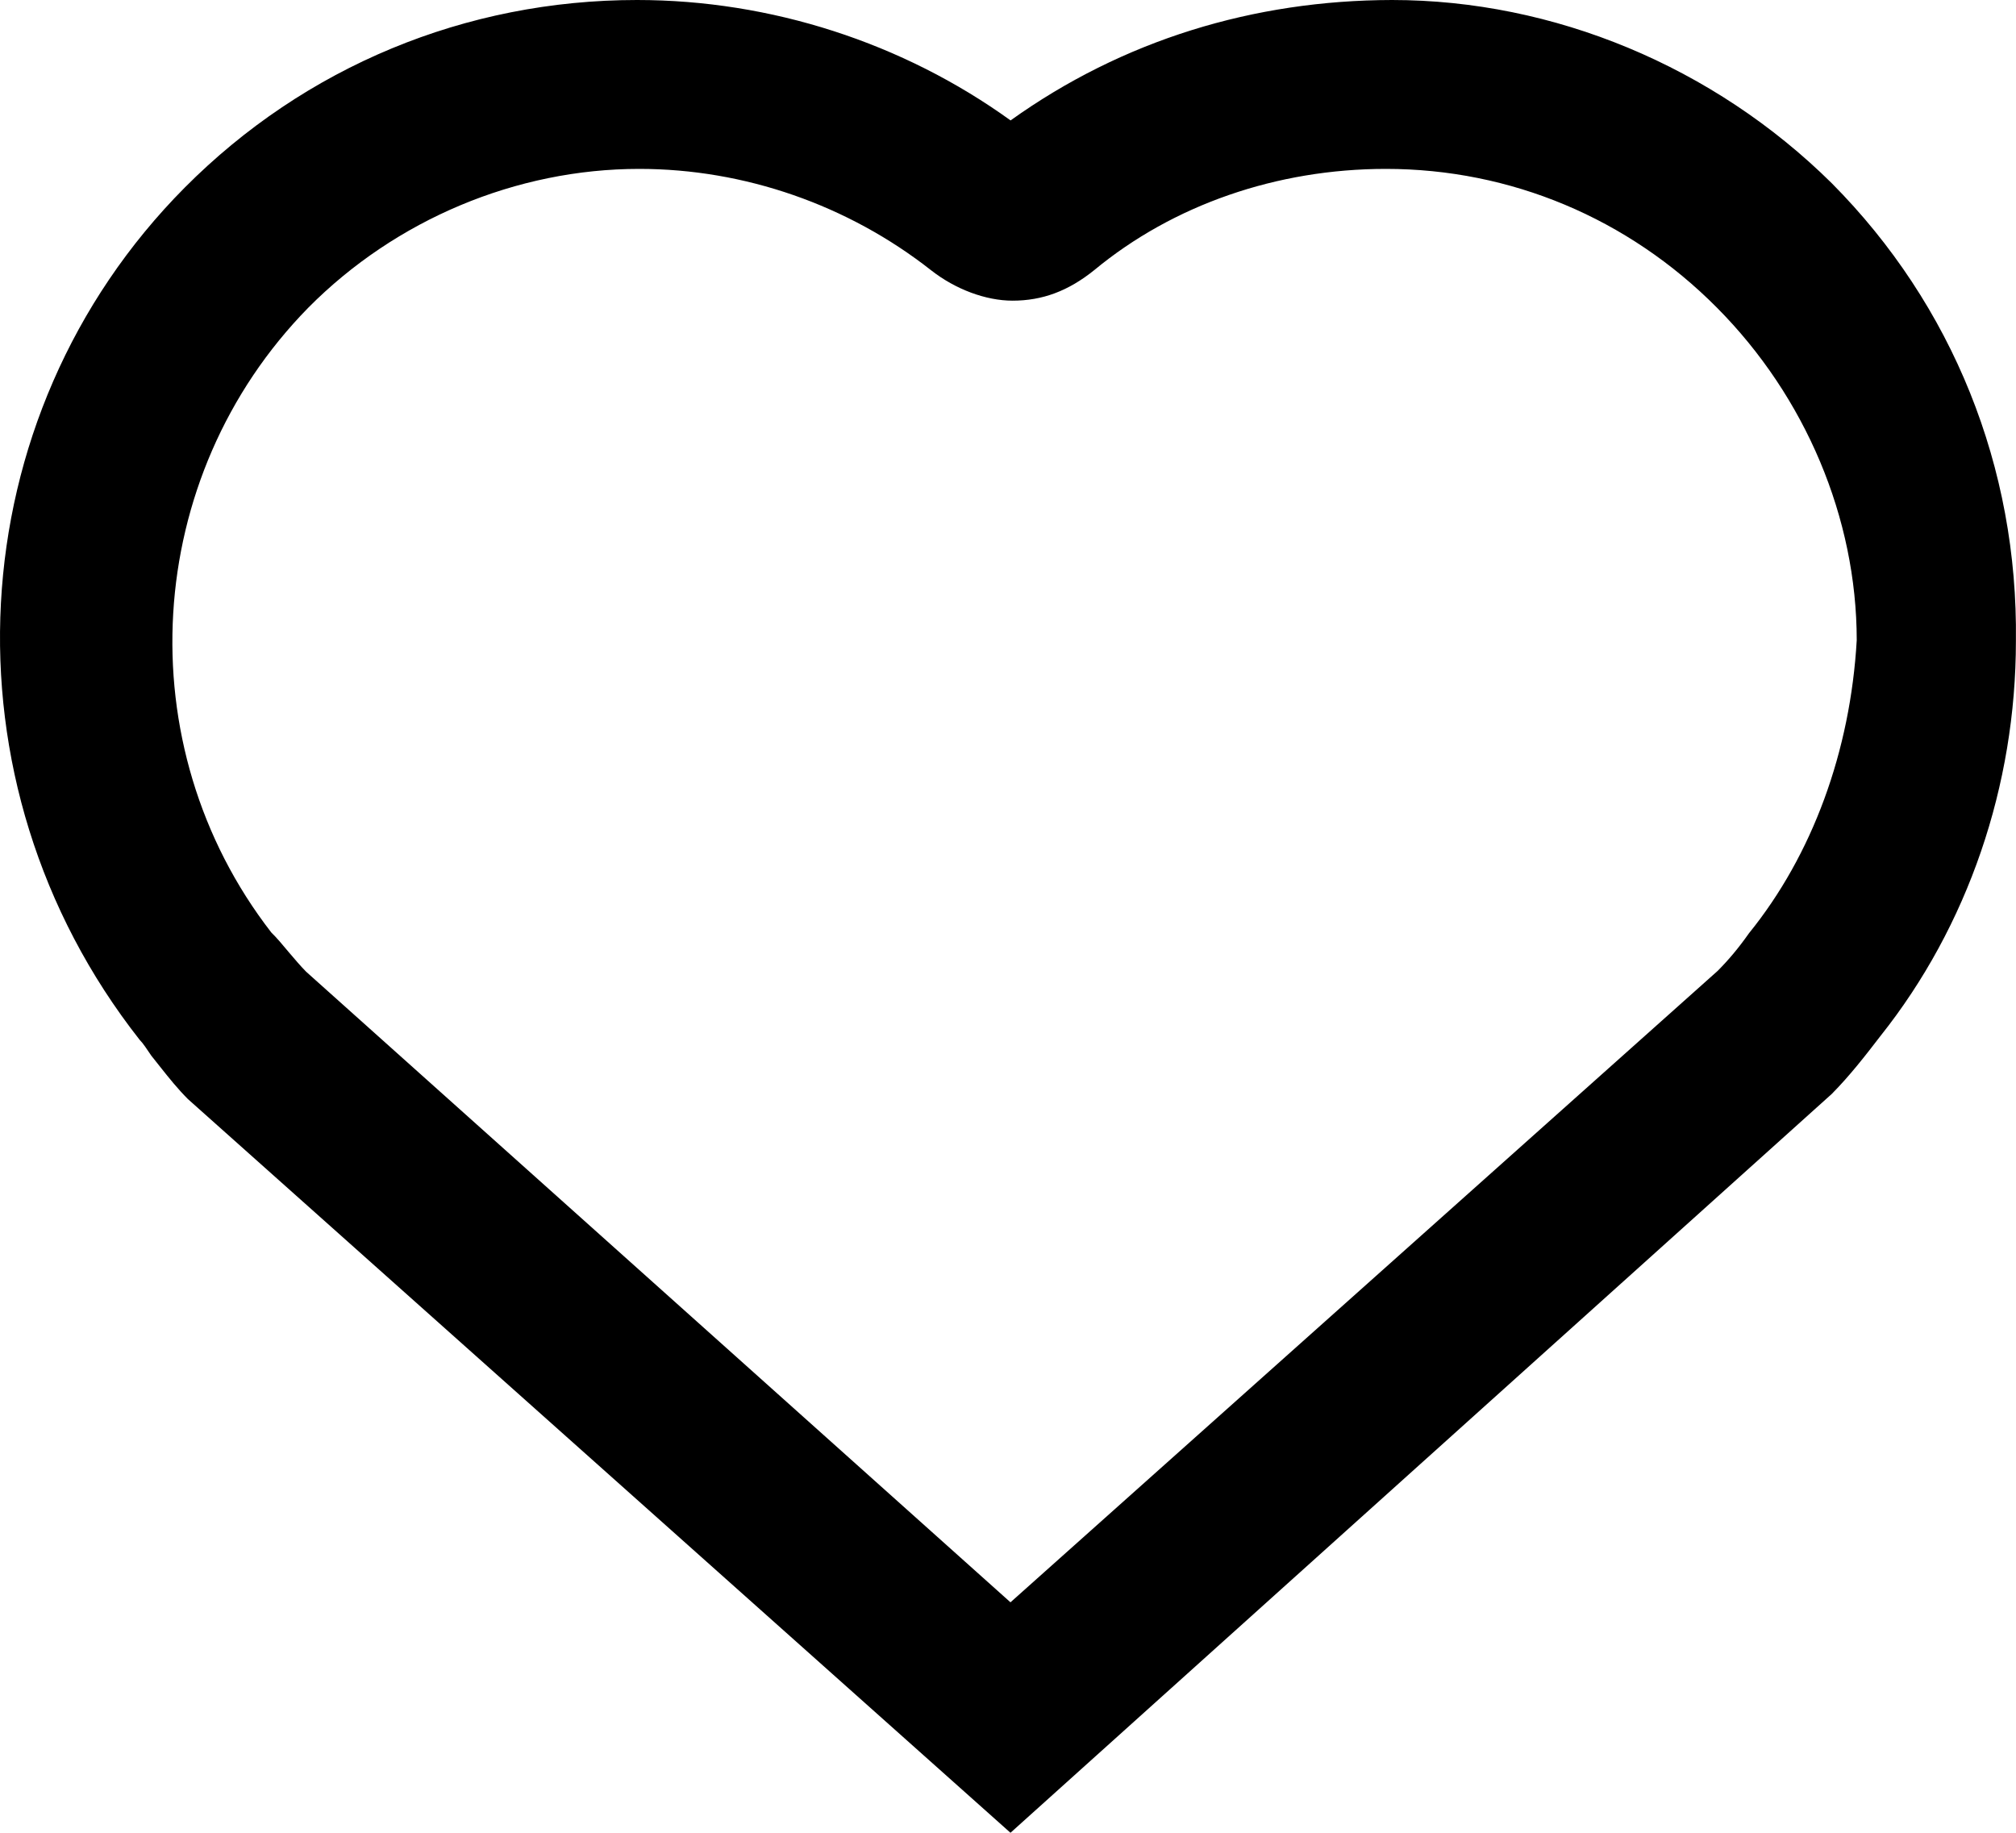
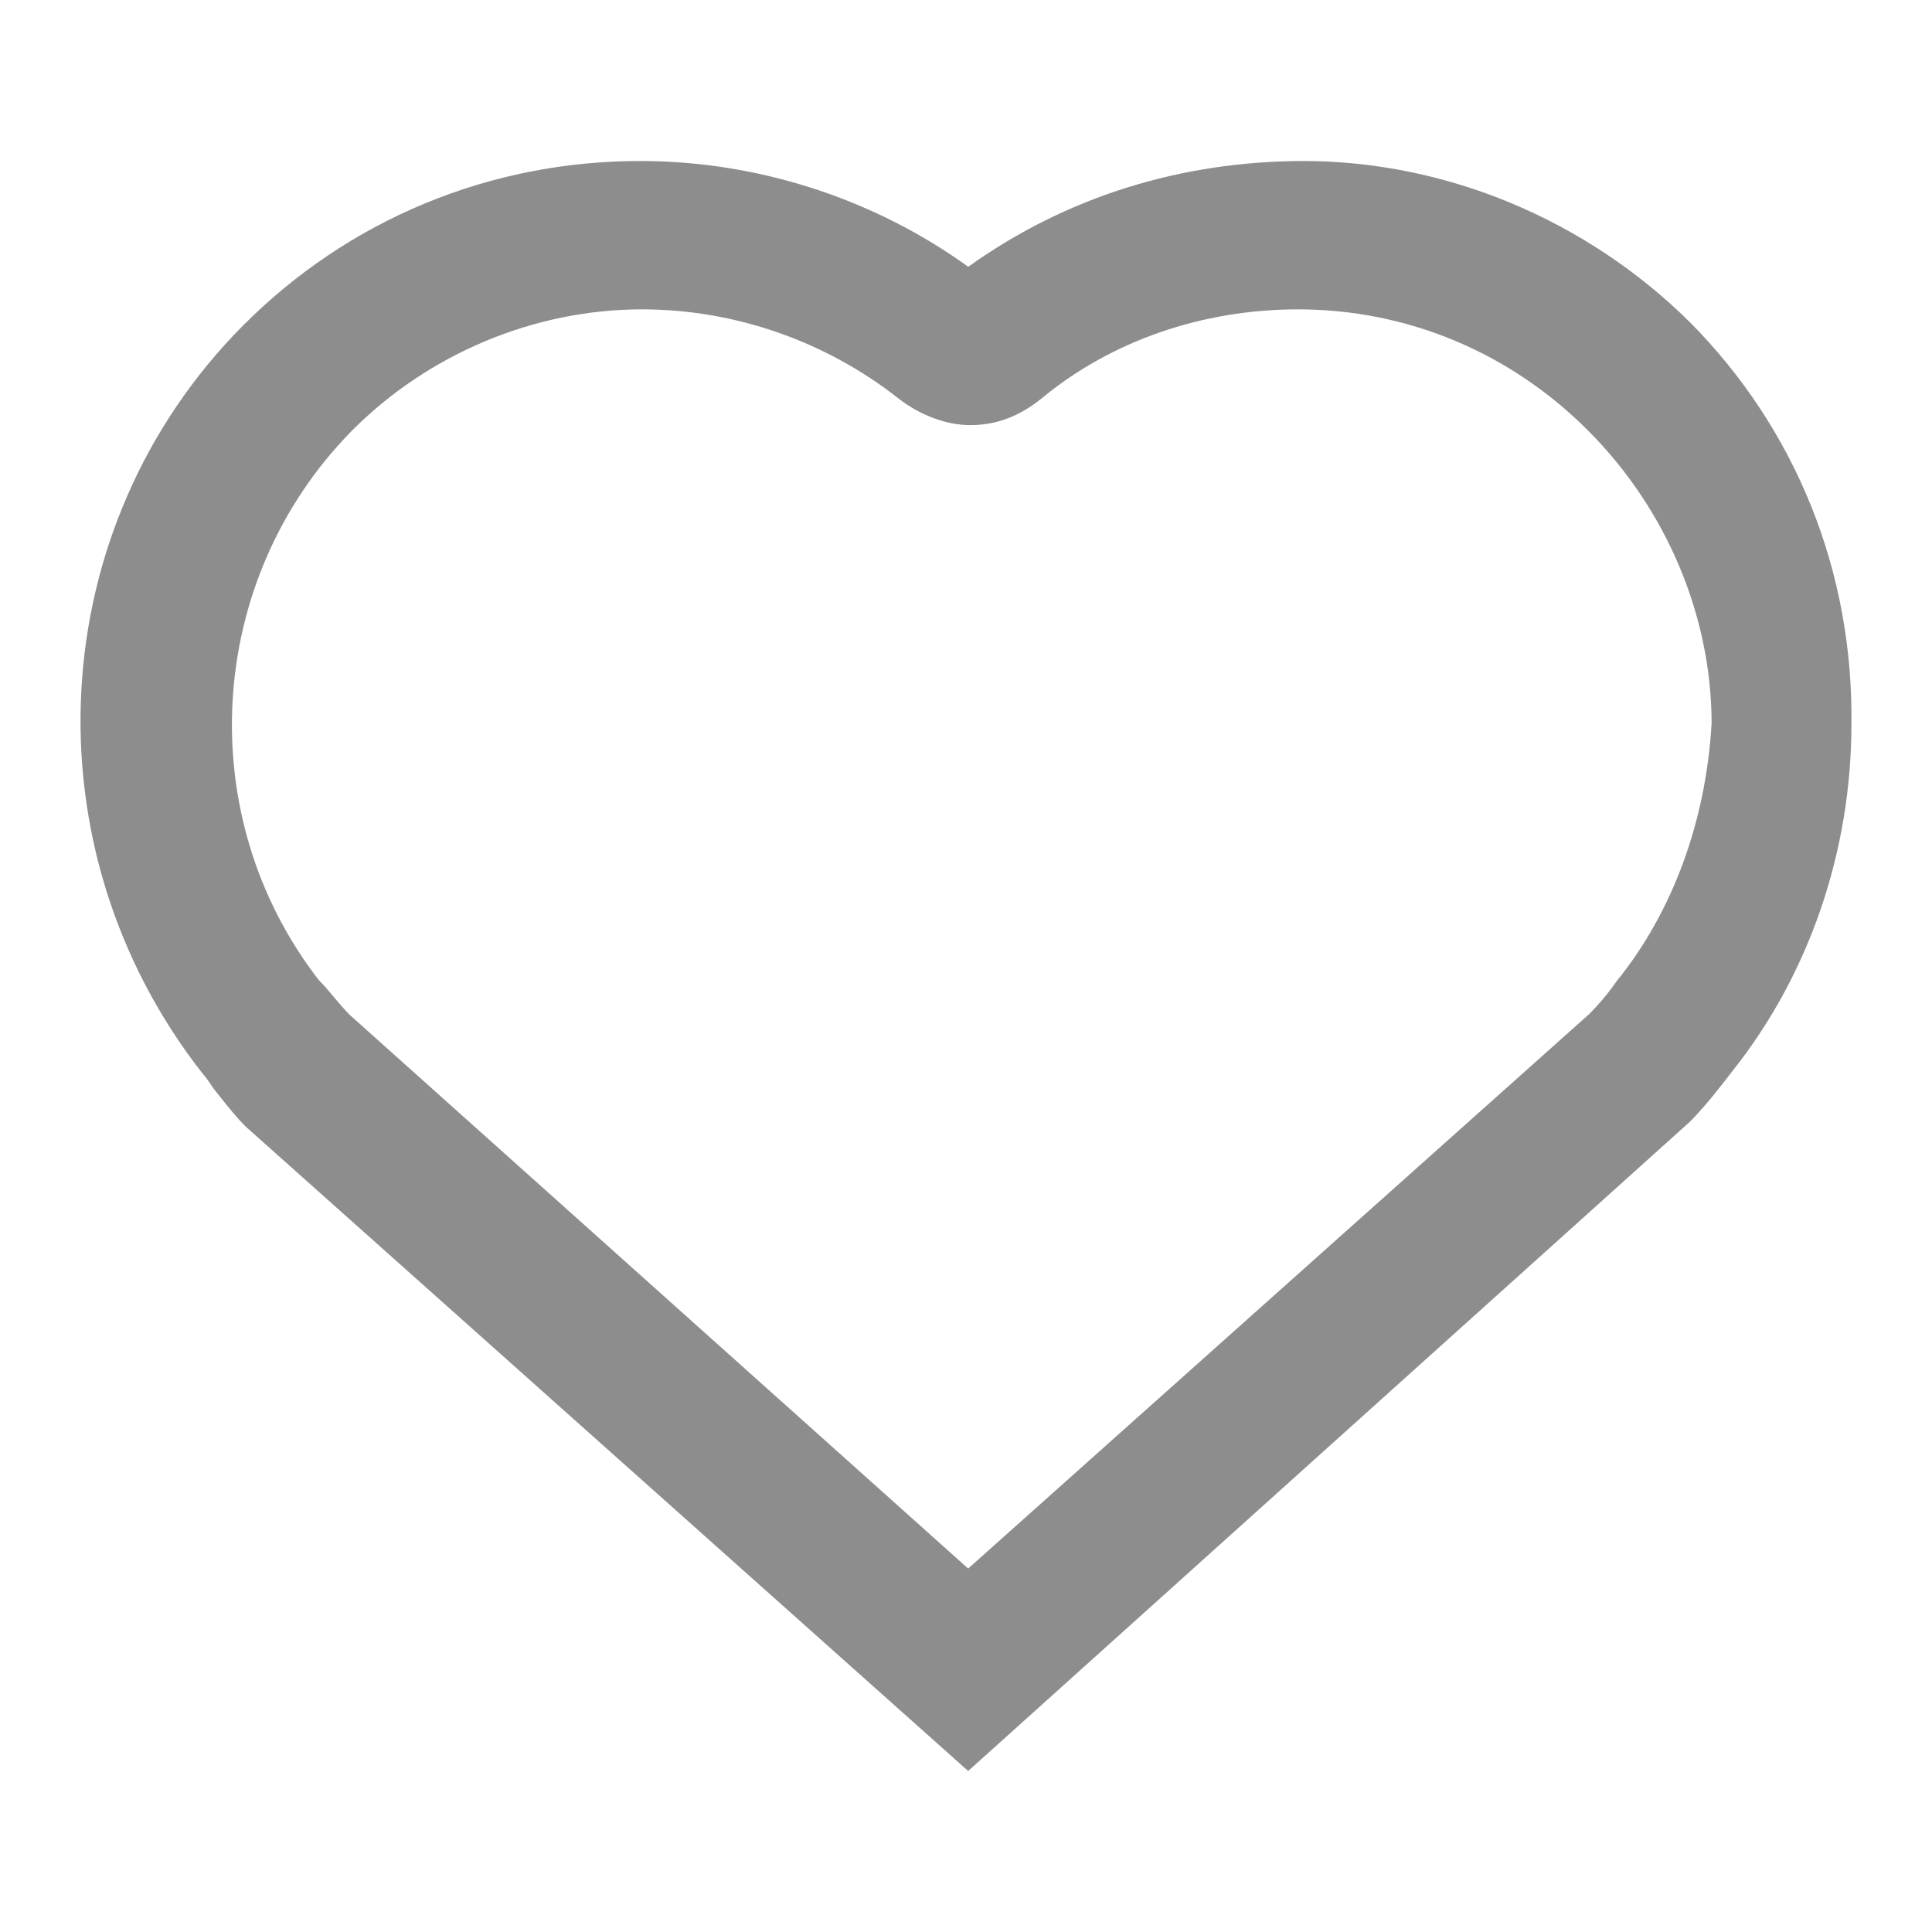
- <svg xmlns="http://www.w3.org/2000/svg" width="22" height="20" viewBox="0 0 22 20" fill="none">
-   <path fill-rule="evenodd" clip-rule="evenodd" d="M20.262 6.985C20.193 8.198 19.778 9.33 19.086 10.184C18.973 10.345 18.864 10.474 18.745 10.594L11.027 17.485L3.341 10.604C3.275 10.537 3.216 10.466 3.155 10.395C3.087 10.313 3.018 10.231 2.961 10.176C1.379 8.135 1.553 5.203 3.365 3.357C4.319 2.395 5.636 1.843 6.976 1.843C8.123 1.843 9.254 2.236 10.163 2.951C10.428 3.158 10.759 3.281 11.05 3.281C11.375 3.281 11.658 3.176 11.942 2.947C12.803 2.235 13.934 1.843 15.124 1.843C16.484 1.843 17.767 2.381 18.736 3.357C19.704 4.331 20.261 5.654 20.262 6.985ZM19.99 2L19.988 1.998C18.7 0.725 16.955 0 15.19 0C13.681 0.003 12.254 0.437 11.028 1.314C9.852 0.466 8.412 0 6.952 0C5.08 0 3.328 0.728 2.016 2.047C-0.467 4.547 -0.686 8.537 1.524 11.347C1.563 11.386 1.599 11.444 1.652 11.521L1.756 11.652C1.844 11.763 1.937 11.879 2.05 11.993L11.027 20L19.99 11.937C20.187 11.738 20.358 11.517 20.521 11.305C21.475 10.106 21.999 8.574 21.999 6.995C22.023 5.101 21.309 3.328 19.99 2Z" fill="black" />
+ <svg xmlns="http://www.w3.org/2000/svg" width="24" height="24" viewBox="0 0 24 24" fill="none">
+   <mask id="mask0_527_117" style="mask-type:alpha" maskUnits="userSpaceOnUse" x="0" y="0" width="24" height="24">
+     <path fill-rule="evenodd" clip-rule="evenodd" d="M21.262 8.985C21.193 10.198 20.778 11.33 20.086 12.184C19.973 12.345 19.864 12.474 19.745 12.594L12.027 19.485L4.341 12.604C4.275 12.537 4.216 12.466 4.155 12.395C4.087 12.313 4.018 12.231 3.961 12.176C2.379 10.135 2.553 7.203 4.365 5.357C5.319 4.395 6.636 3.843 7.976 3.843C9.123 3.843 10.254 4.236 11.163 4.951C11.428 5.158 11.759 5.281 12.05 5.281C12.375 5.281 12.658 5.176 12.942 4.947C13.803 4.235 14.934 3.843 16.125 3.843C17.484 3.843 18.767 4.381 19.736 5.357C20.704 6.331 21.261 7.654 21.262 8.985ZM20.99 4L20.988 3.998C19.7 2.725 17.955 2 16.19 2C14.681 2.003 13.254 2.437 12.028 3.314C10.852 2.466 9.412 2 7.952 2C6.08 2 4.328 2.728 3.016 4.047C0.533 6.547 0.314 10.537 2.525 13.347C2.563 13.386 2.599 13.444 2.652 13.521L2.756 13.652C2.844 13.763 2.937 13.879 3.05 13.993L12.027 22L20.99 13.937C21.187 13.738 21.358 13.517 21.521 13.305C22.475 12.106 22.999 10.574 22.999 8.995C23.023 7.101 22.309 5.328 20.99 4Z" fill="black" />
+   </mask>
+   <g mask="url(#mask0_527_117)">
+     <rect width="24" height="24" fill="#8D8D8D" />
+   </g>
</svg>
